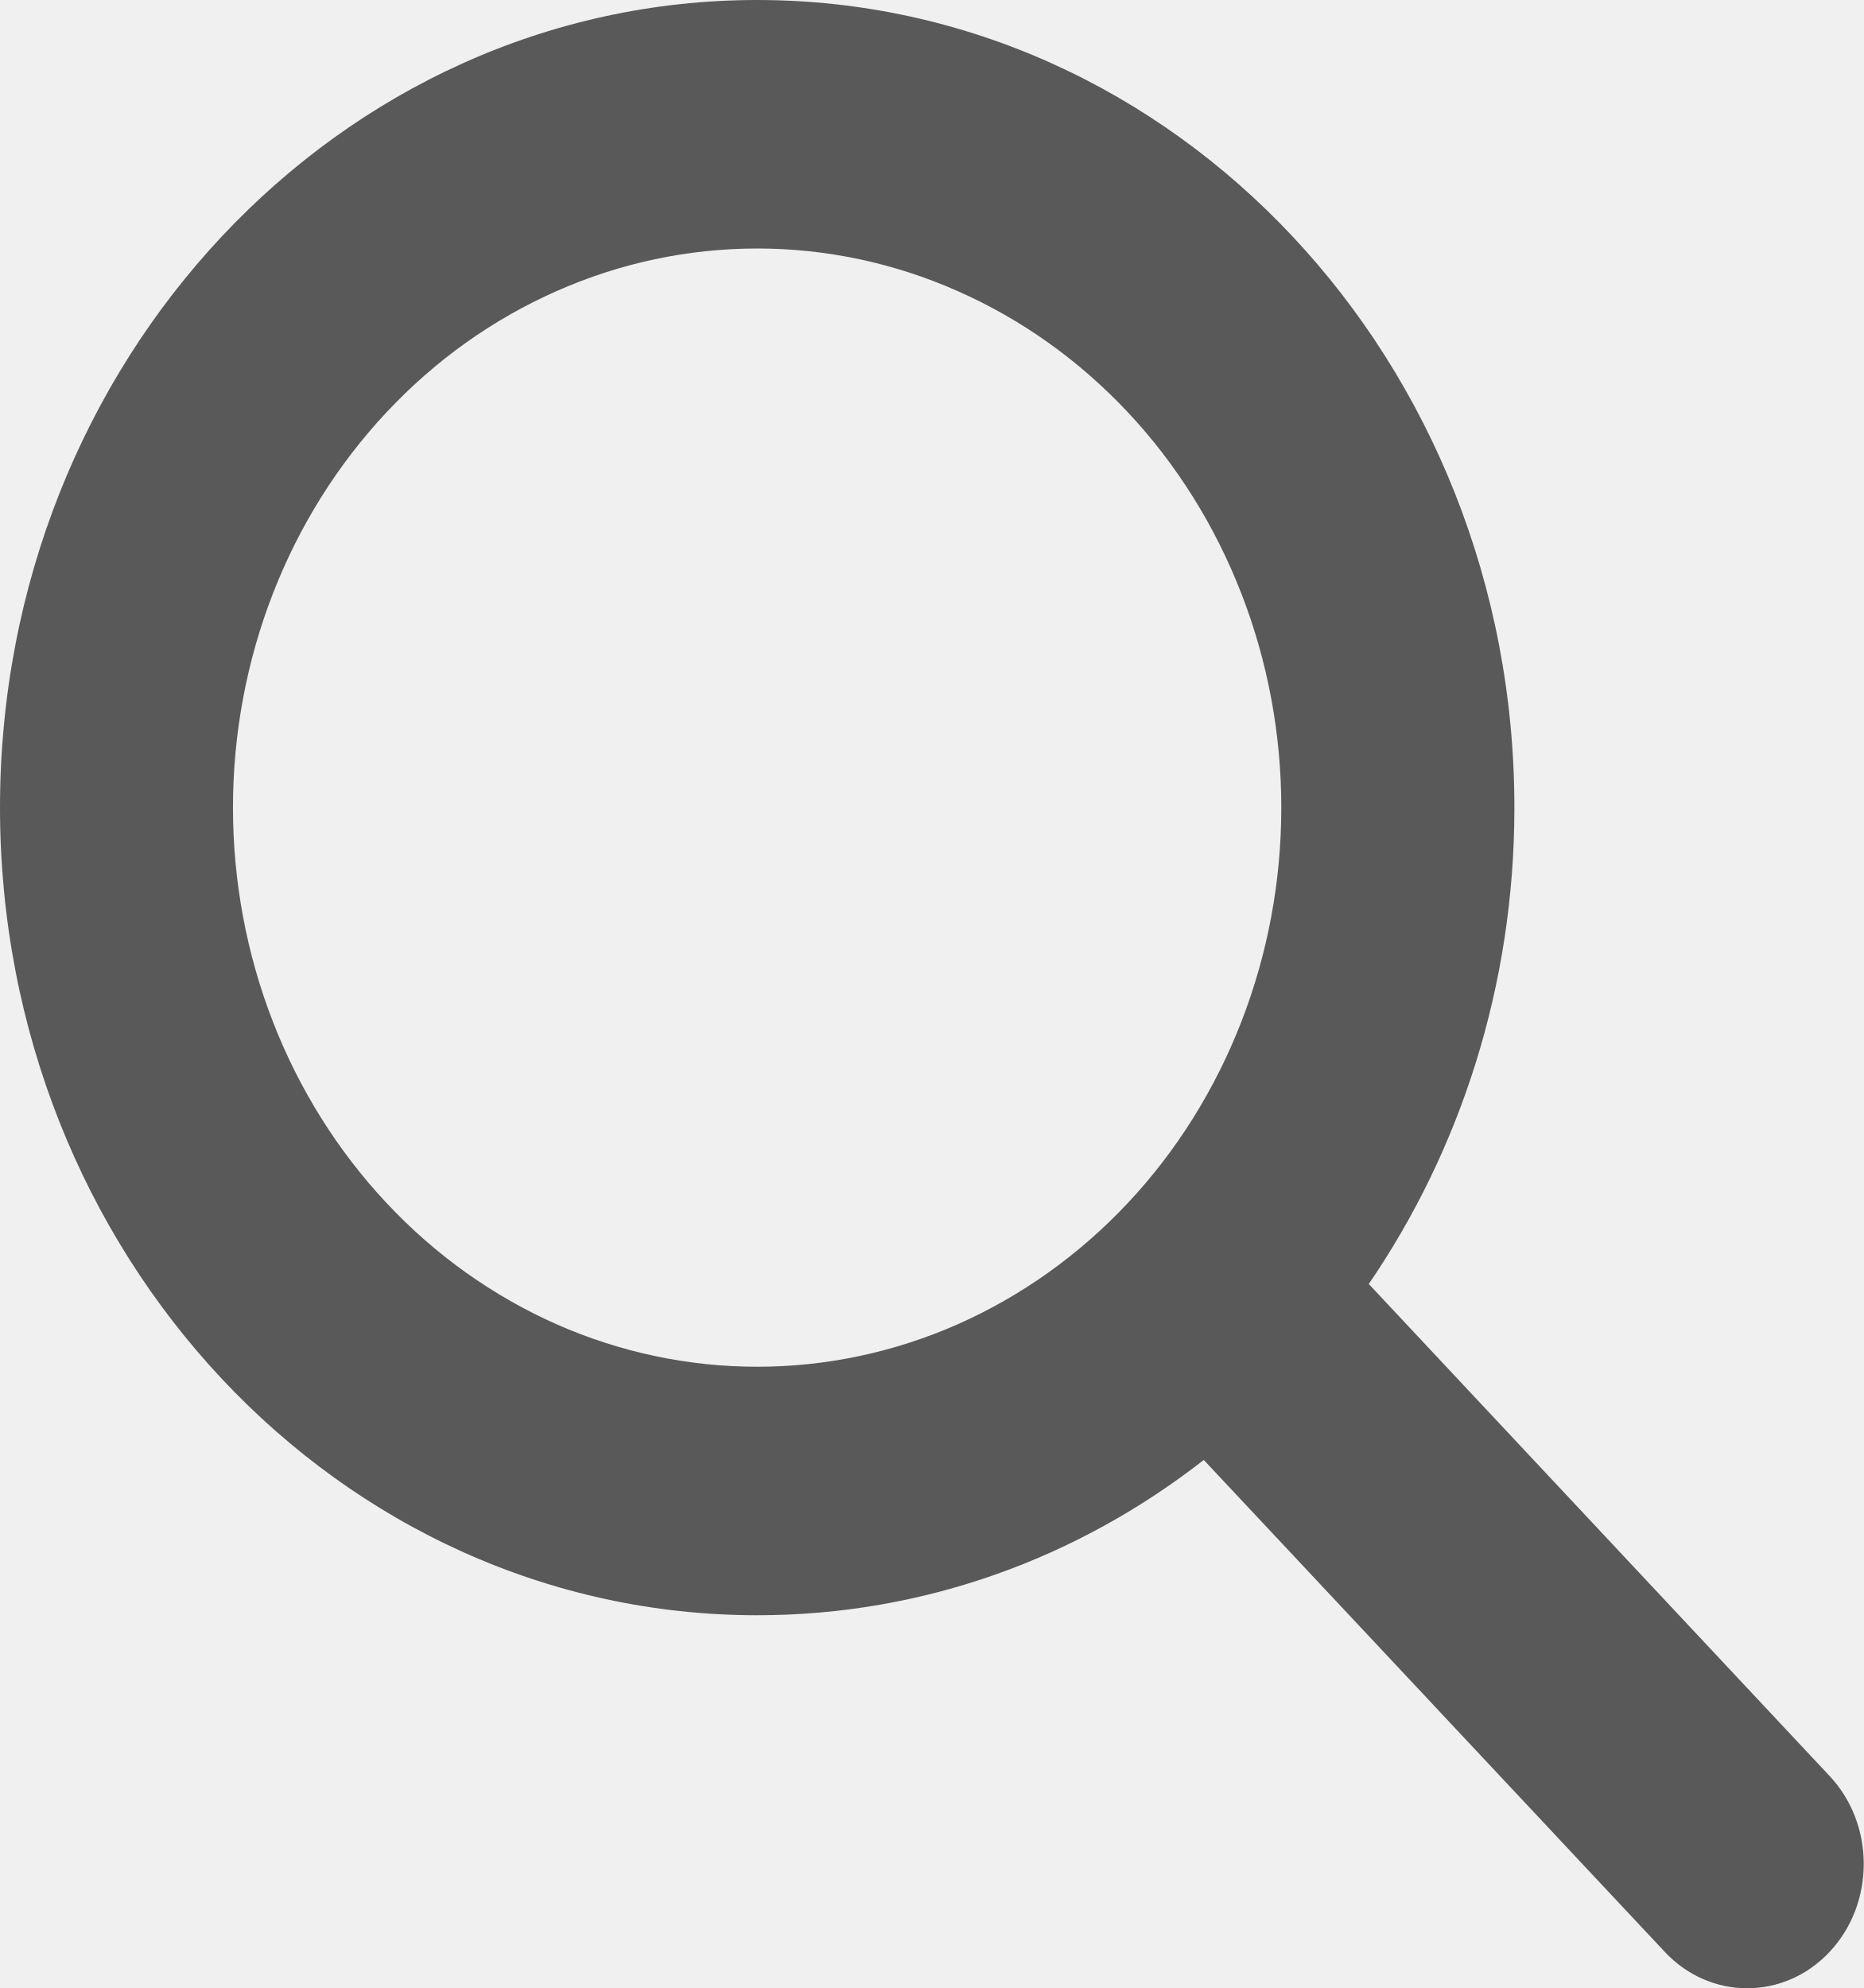
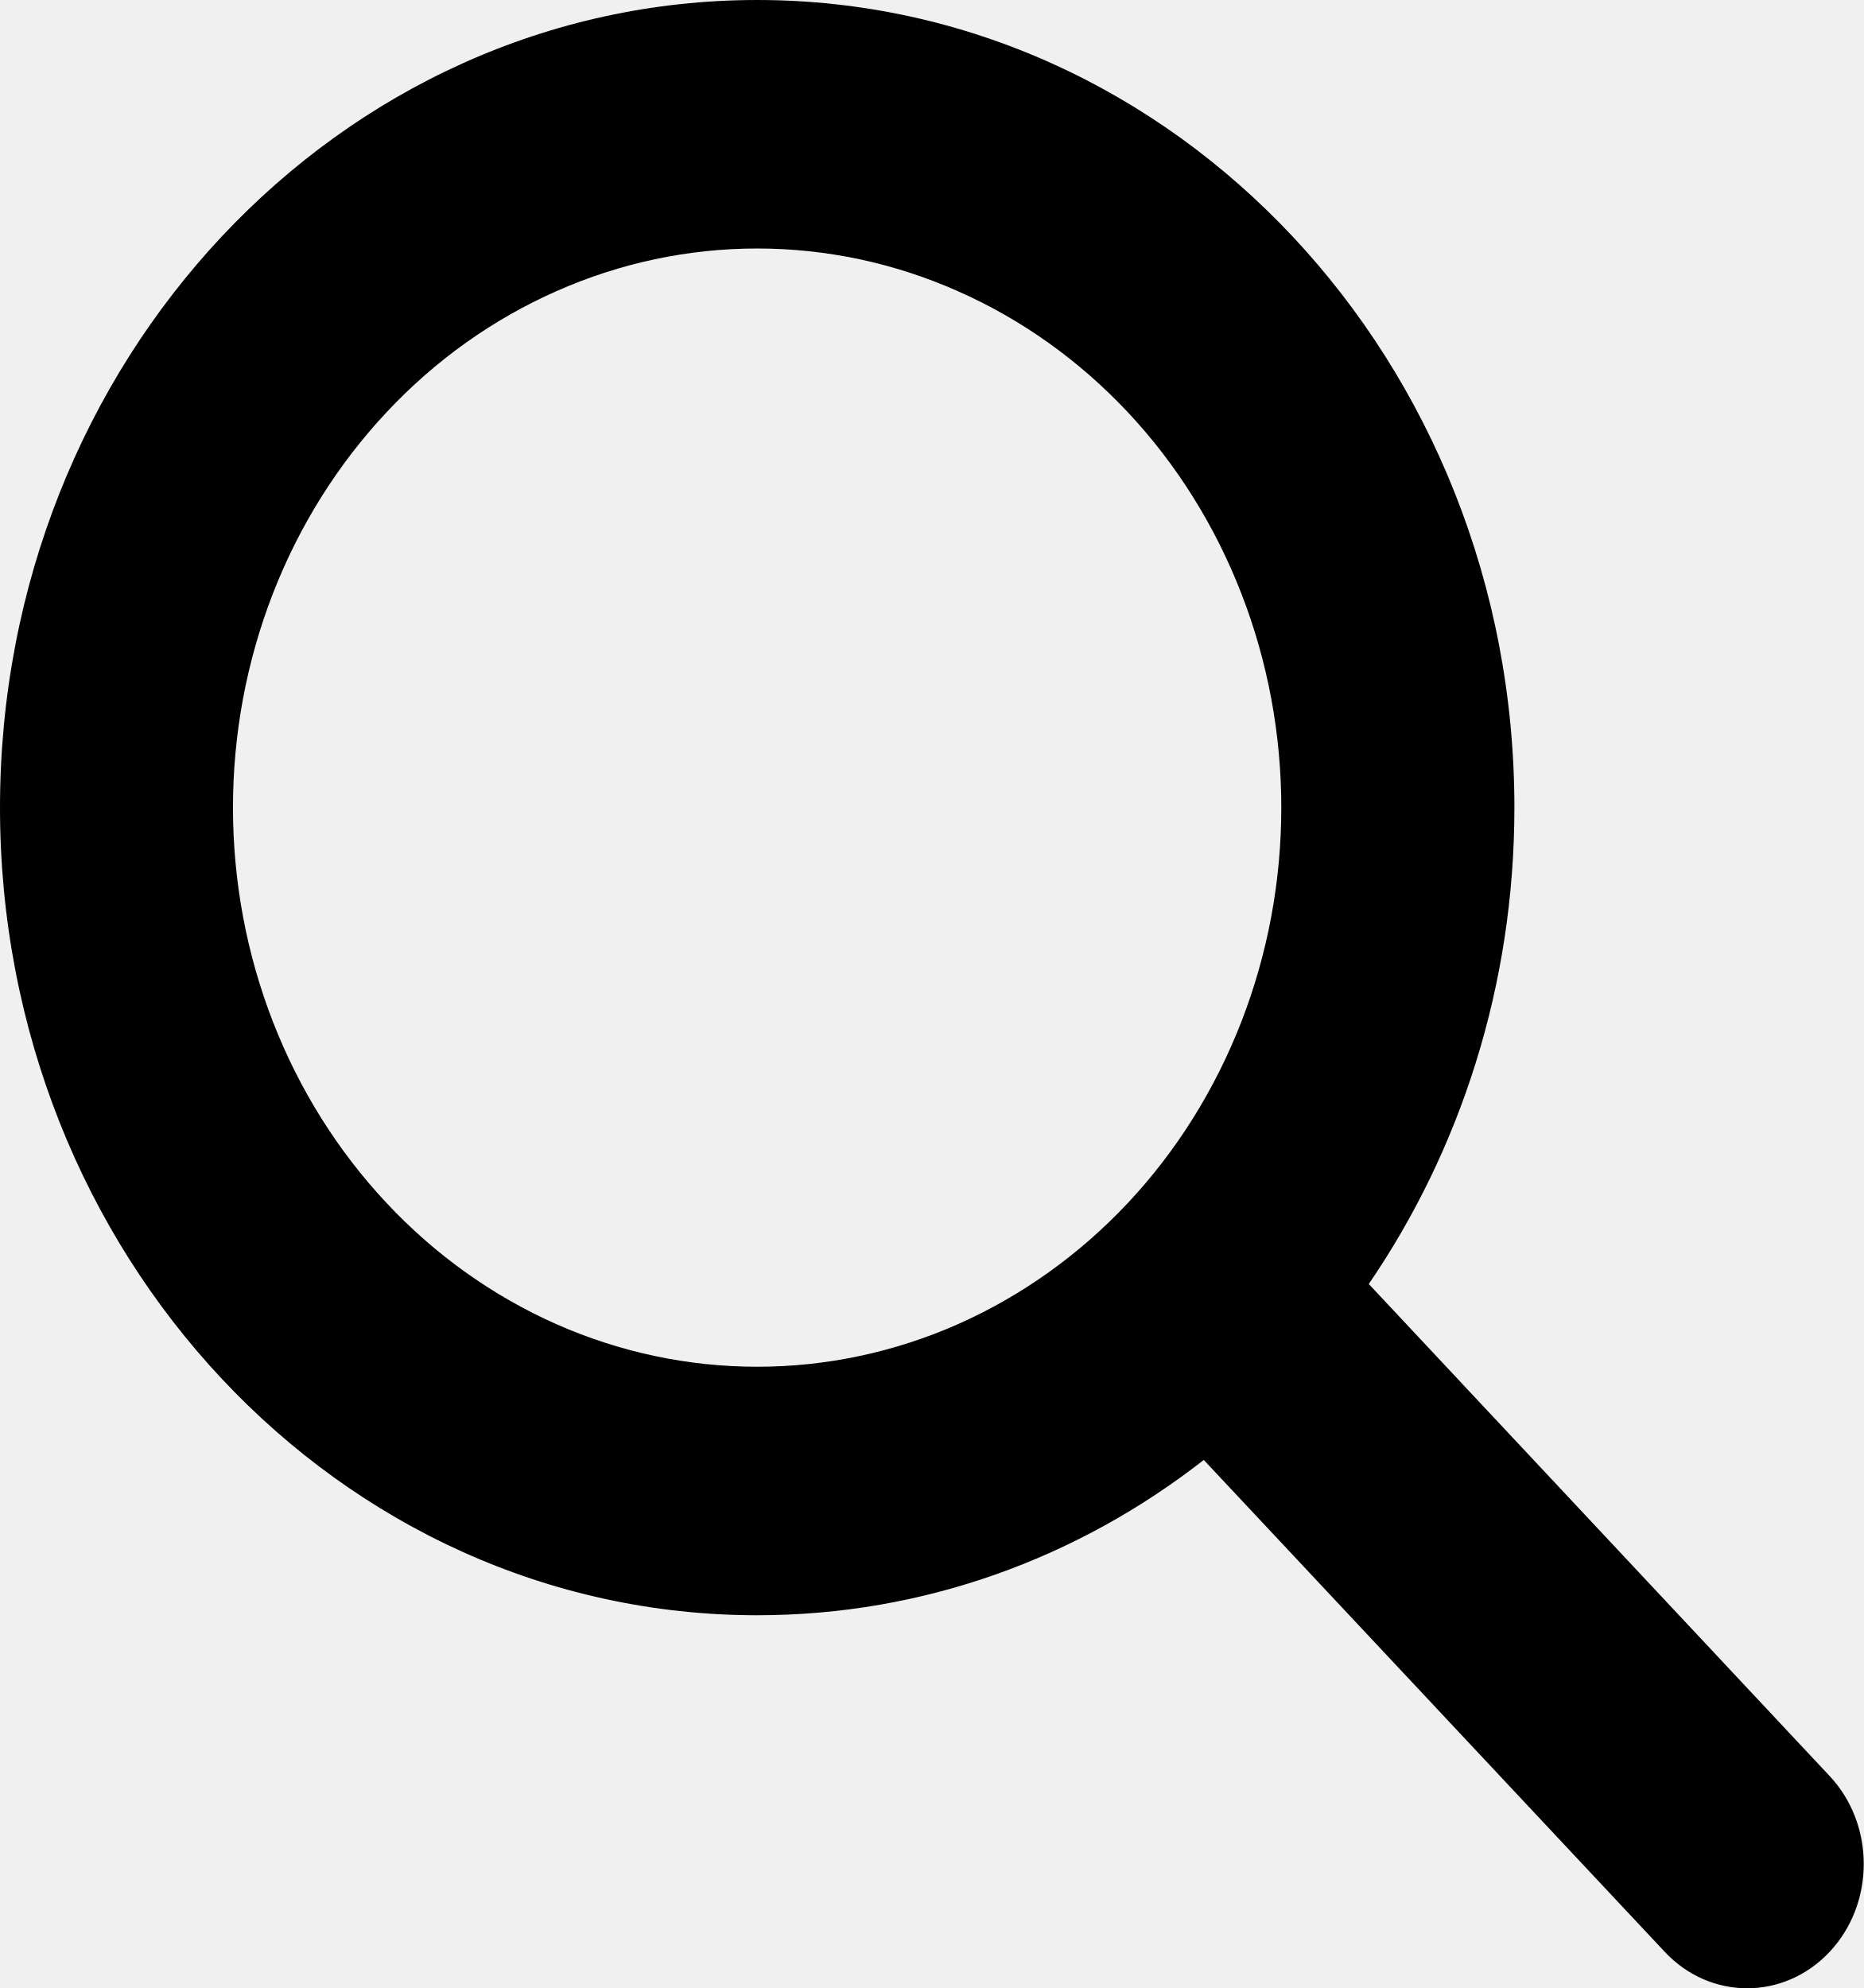
- <svg xmlns="http://www.w3.org/2000/svg" width="15" height="16" viewBox="0 0 15 16" fill="none">
+ <svg xmlns="http://www.w3.org/2000/svg" width="15" height="16" viewBox="0 0 15 16" fill="currentColor">
  <g clip-path="url(#clip0_66_475)">
-     <path d="M12.188 6.5C12.188 7.934 11.751 9.259 11.016 10.334L14.725 14.294C15.091 14.684 15.091 15.319 14.725 15.709C14.358 16.1 13.764 16.1 13.398 15.709L9.688 11.75C8.681 12.537 7.438 13 6.094 13C2.728 13 0 10.091 0 6.5C0 2.909 2.728 0 6.094 0C9.46 0 12.188 2.909 12.188 6.5ZM6.094 11C6.648 11 7.196 10.884 7.708 10.658C8.22 10.431 8.685 10.1 9.077 9.682C9.469 9.264 9.779 8.768 9.991 8.222C10.203 7.676 10.312 7.091 10.312 6.5C10.312 5.909 10.203 5.324 9.991 4.778C9.779 4.232 9.469 3.736 9.077 3.318C8.685 2.9 8.22 2.569 7.708 2.343C7.196 2.116 6.648 2 6.094 2C5.54 2 4.991 2.116 4.479 2.343C3.967 2.569 3.502 2.9 3.111 3.318C2.719 3.736 2.408 4.232 2.196 4.778C1.984 5.324 1.875 5.909 1.875 6.5C1.875 7.091 1.984 7.676 2.196 8.222C2.408 8.768 2.719 9.264 3.111 9.682C3.502 10.1 3.967 10.431 4.479 10.658C4.991 10.884 5.54 11 6.094 11Z" fill="#595959" />
+     <path d="M12.188 6.5C12.188 7.934 11.751 9.259 11.016 10.334L14.725 14.294C15.091 14.684 15.091 15.319 14.725 15.709C14.358 16.1 13.764 16.1 13.398 15.709L9.688 11.75C8.681 12.537 7.438 13 6.094 13C2.728 13 0 10.091 0 6.5C0 2.909 2.728 0 6.094 0C9.46 0 12.188 2.909 12.188 6.5ZM6.094 11C6.648 11 7.196 10.884 7.708 10.658C8.22 10.431 8.685 10.1 9.077 9.682C9.469 9.264 9.779 8.768 9.991 8.222C10.203 7.676 10.312 7.091 10.312 6.5C10.312 5.909 10.203 5.324 9.991 4.778C9.779 4.232 9.469 3.736 9.077 3.318C8.685 2.9 8.22 2.569 7.708 2.343C7.196 2.116 6.648 2 6.094 2C5.54 2 4.991 2.116 4.479 2.343C3.967 2.569 3.502 2.9 3.111 3.318C2.719 3.736 2.408 4.232 2.196 4.778C1.984 5.324 1.875 5.909 1.875 6.5C1.875 7.091 1.984 7.676 2.196 8.222C2.408 8.768 2.719 9.264 3.111 9.682C3.502 10.1 3.967 10.431 4.479 10.658C4.991 10.884 5.54 11 6.094 11Z" fill="currentColor" />
  </g>
  <defs>
    <clipPath id="clip0_66_475">
-       <rect width="15" height="16" fill="white" />
+       <rect width="15" height="16" fill="currentColor" />
    </clipPath>
  </defs>
</svg>
